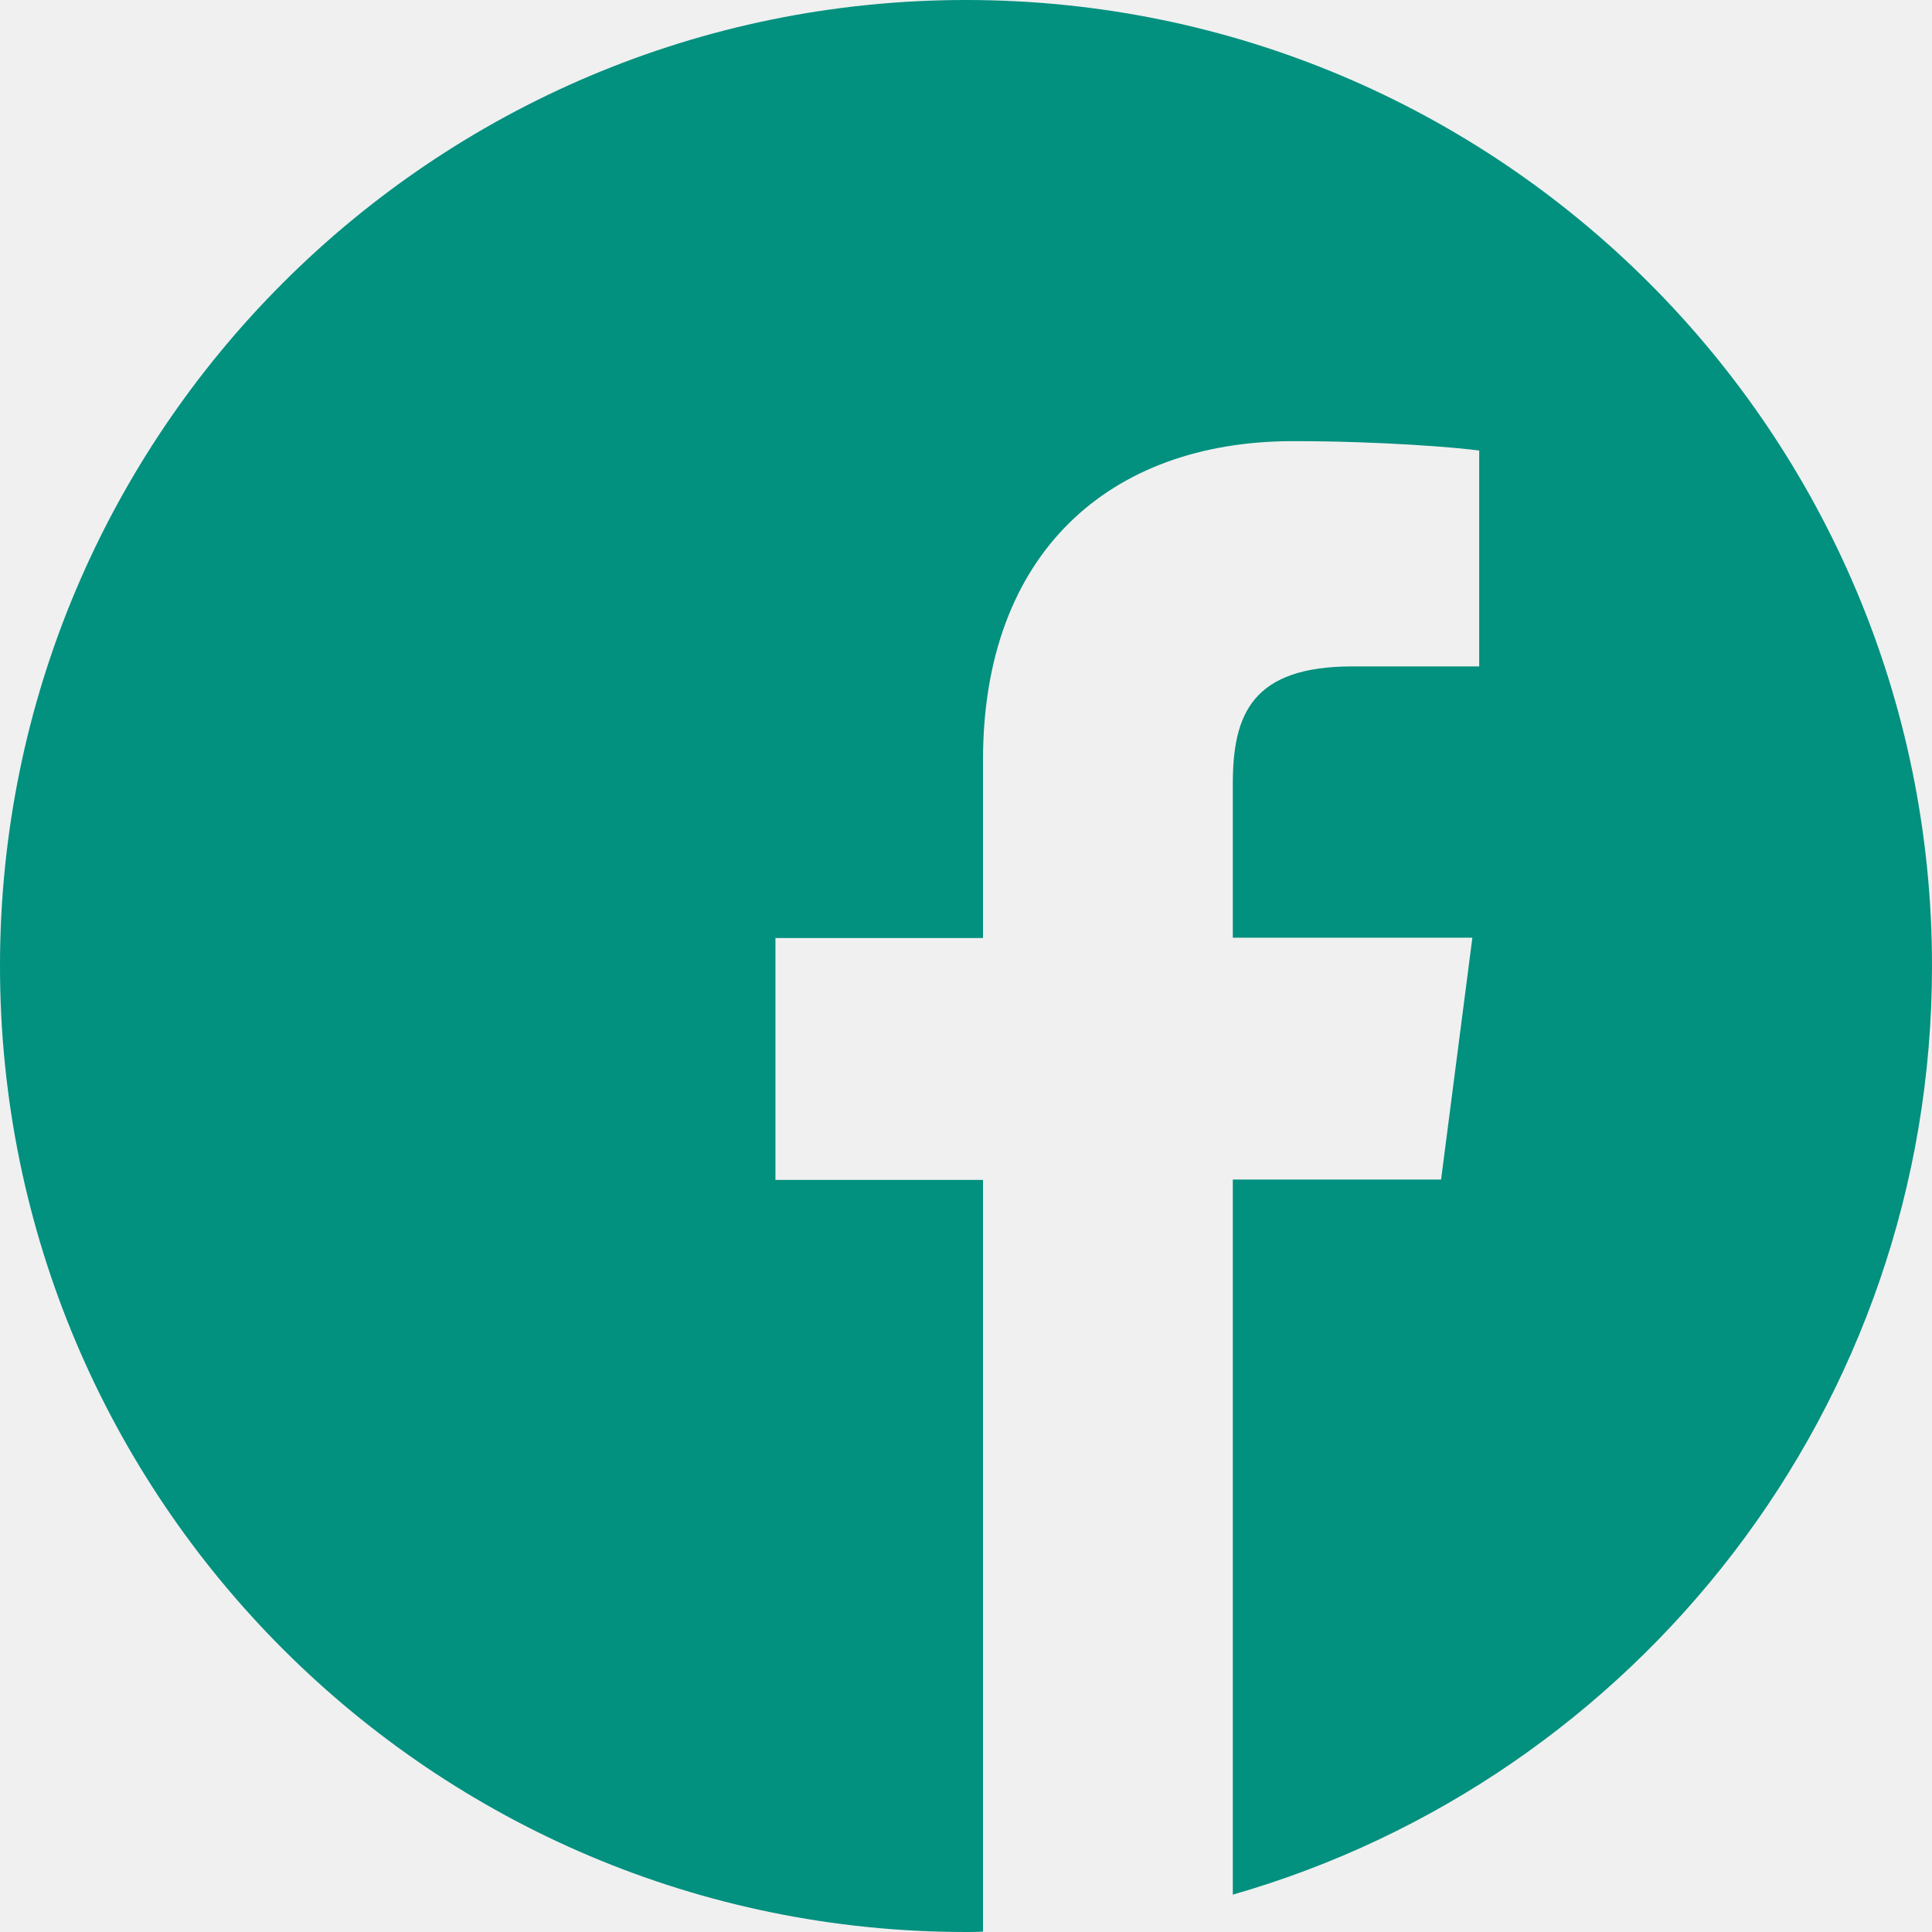
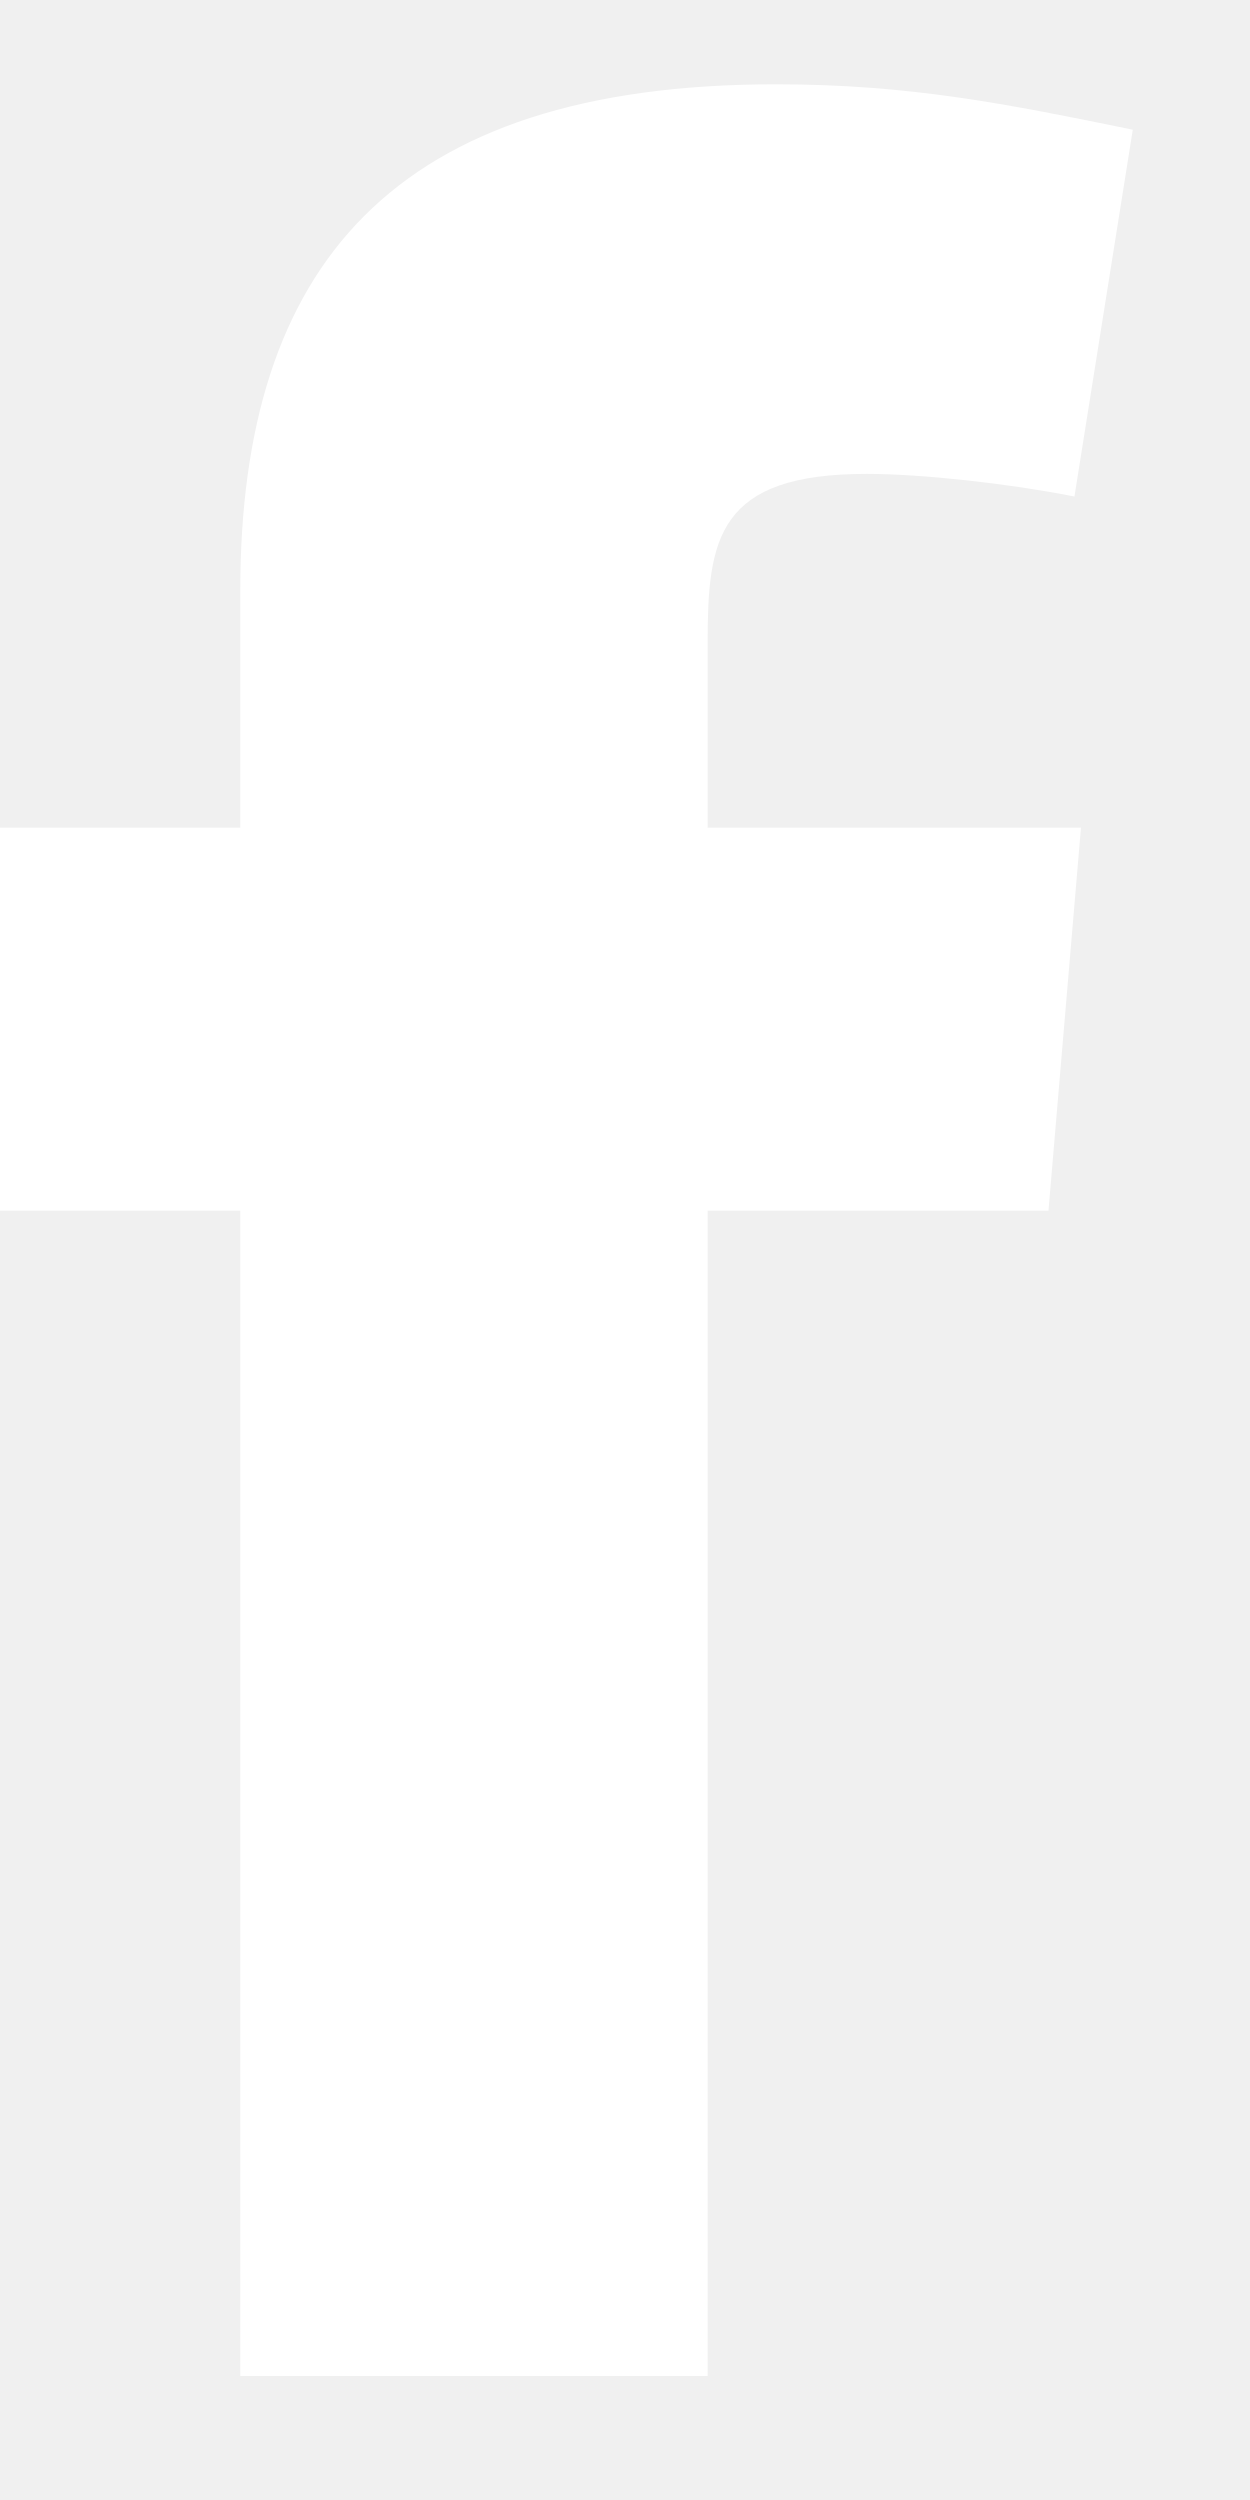
- <svg xmlns="http://www.w3.org/2000/svg" width="30px" height="30px" viewBox="0 0 30 30" version="1.1">
-   <g id="03_designs_solution-providers-🔴" stroke="none" stroke-width="1" fill="none" fill-rule="evenodd">
-     <g id="solutionproviders_02" transform="translate(-977, -664)" fill="#02907F" fill-rule="nonzero">
-       <path d="M1007,679 C1007,670.715 1000.285,664 992,664 C983.715,664 977,670.715 977,679 C977,687.285 983.715,694 992,694 C992.088,694 992.176,694 992.264,693.994 L992.264,682.322 L989.041,682.322 L989.041,678.566 L992.264,678.566 L992.264,675.801 C992.264,672.596 994.221,670.85 997.08,670.85 C998.451,670.85 999.629,670.949 999.969,670.996 L999.969,674.348 L998,674.348 C996.447,674.348 996.143,675.086 996.143,676.17 L996.143,678.561 L999.863,678.561 L999.377,682.316 L996.143,682.316 L996.143,693.42 C1002.412,691.621 1007,685.85 1007,679 Z" id="Path" />
-     </g>
-   </g>
+ <svg xmlns="http://www.w3.org/2000/svg" width="9" height="18" viewBox="0 0 9 18" fill="none">
+   <path fill-rule="evenodd" clip-rule="evenodd" d="M7.736 3.575C7.269 3.482 6.637 3.412 6.24 3.412C5.165 3.412 5.095 3.879 5.095 4.627V5.959H7.783L7.549 8.717H5.095V17.107H1.73V8.717H0L0 5.959H1.73V4.253C1.73 1.916 2.828 0.607 5.586 0.607C6.544 0.607 7.245 0.747 8.156 0.934L7.736 3.575Z" fill="white" />
</svg>
